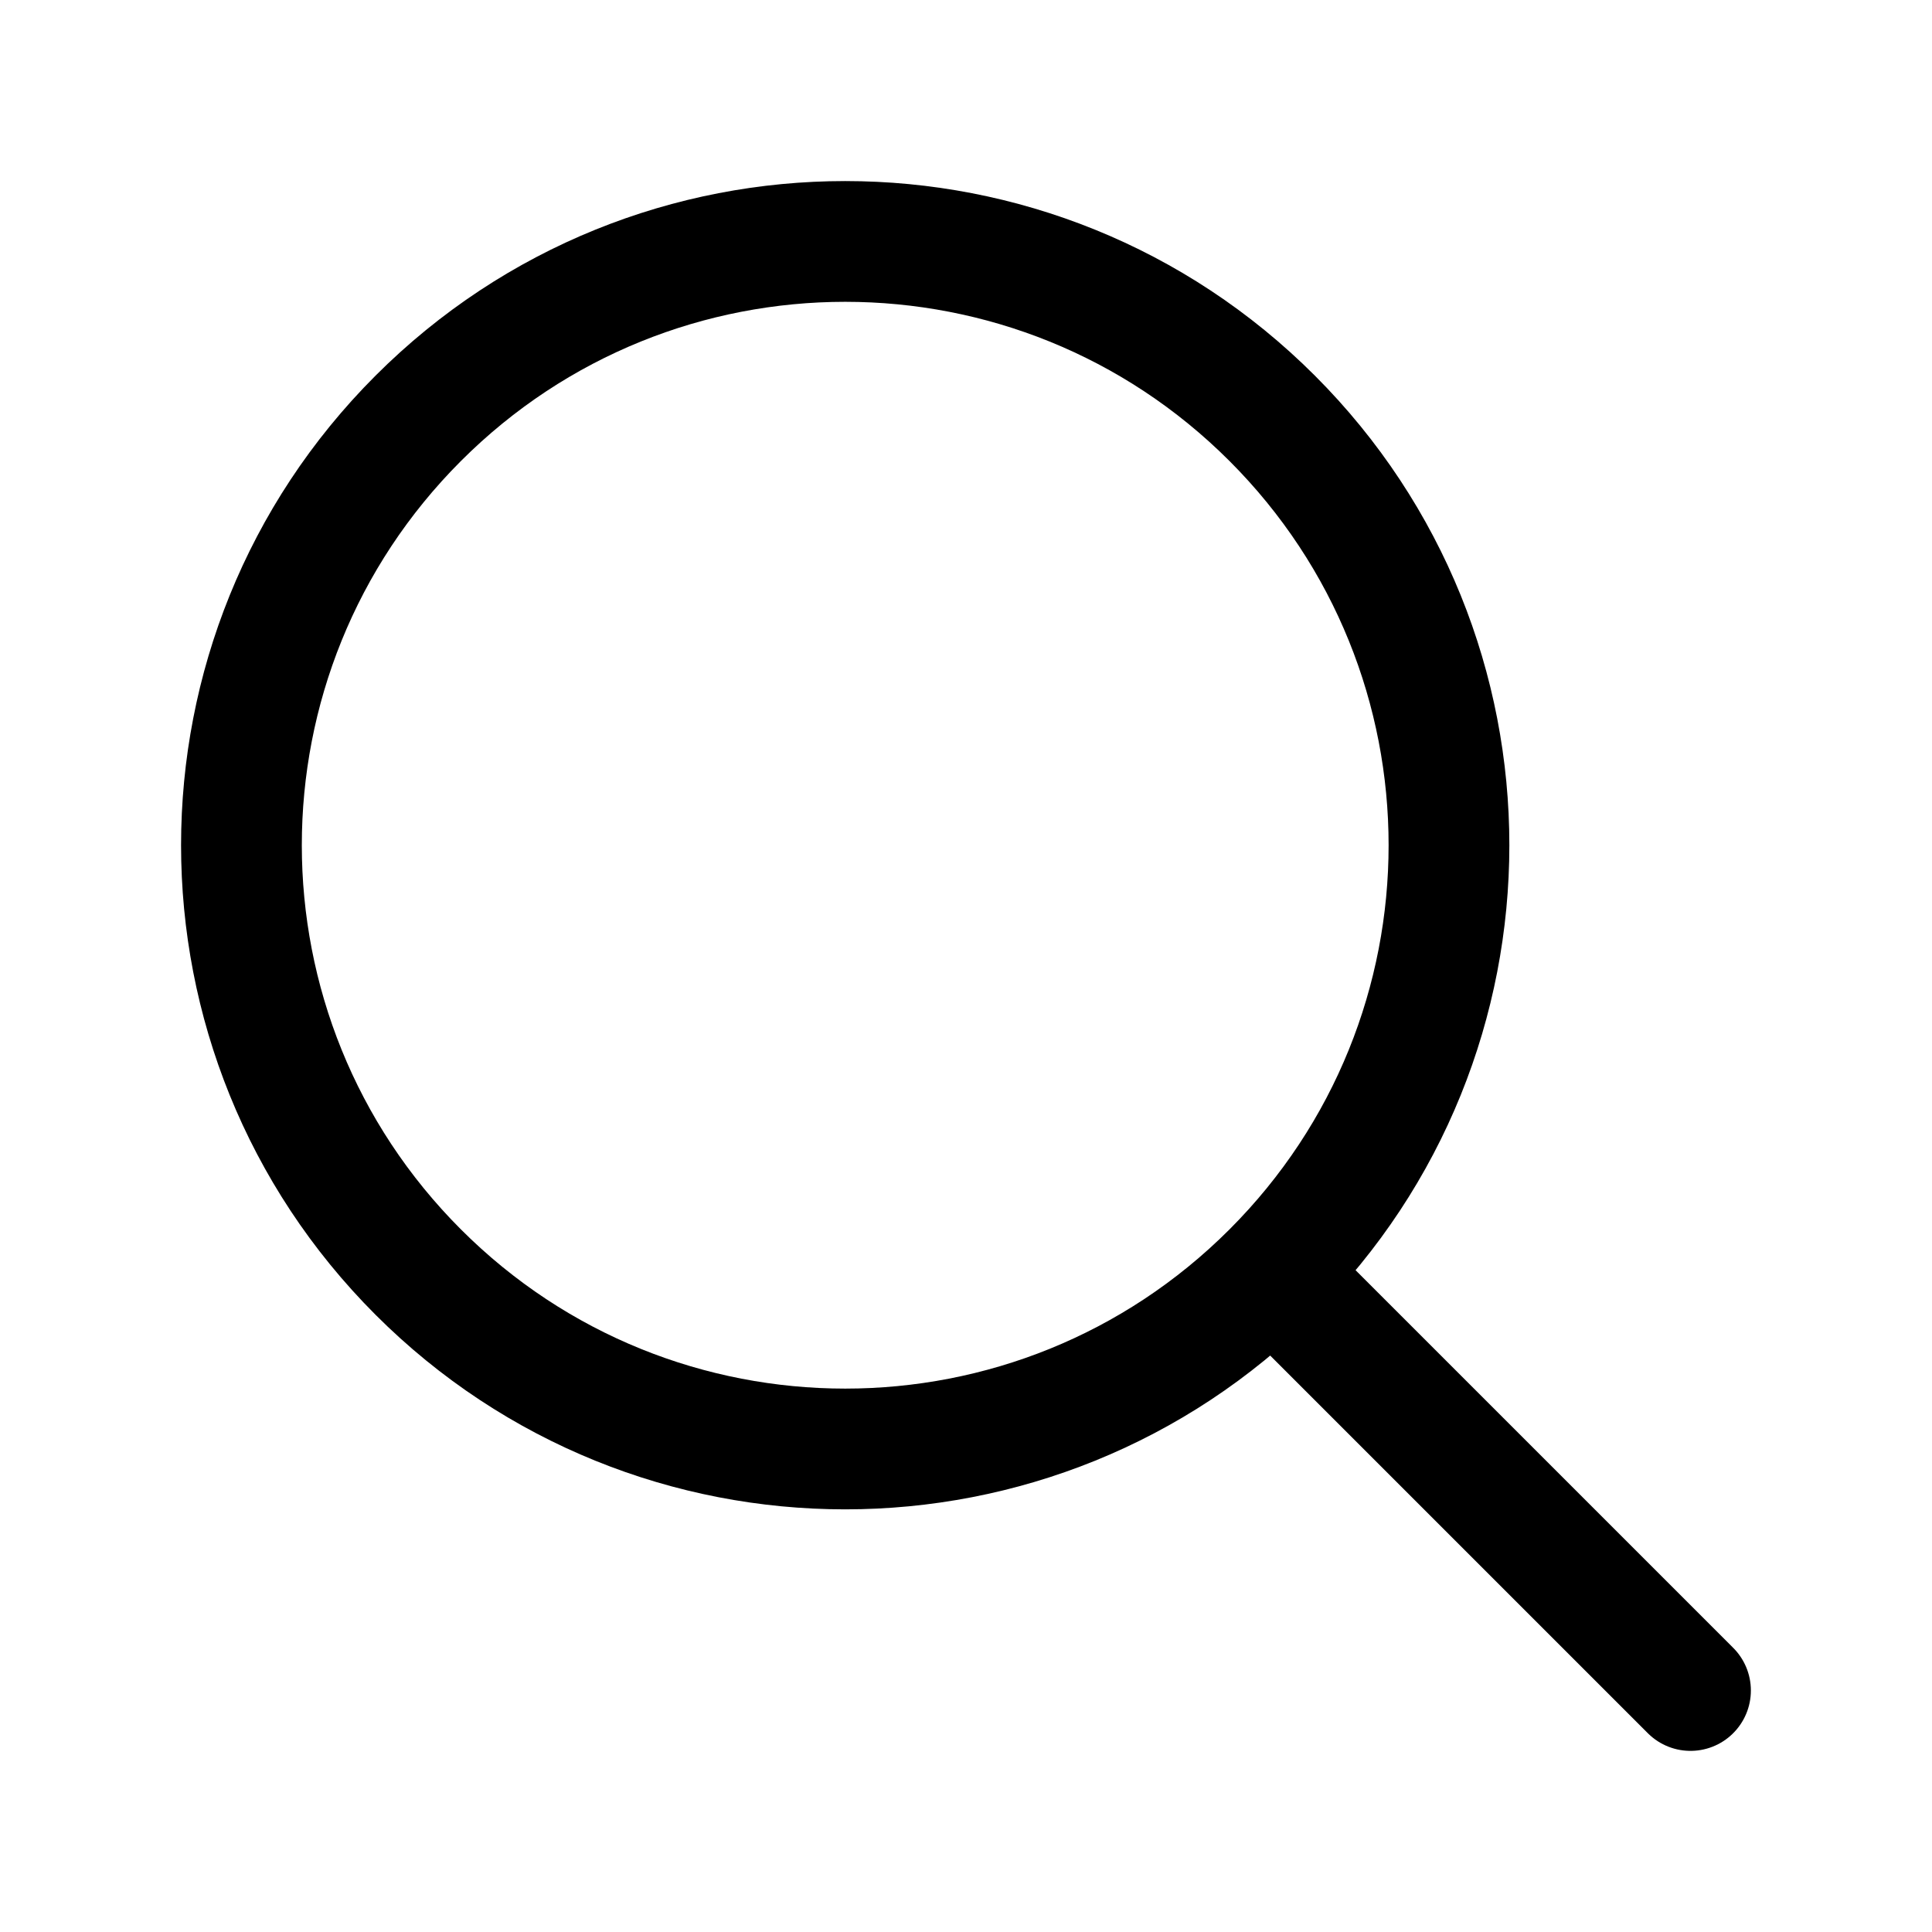
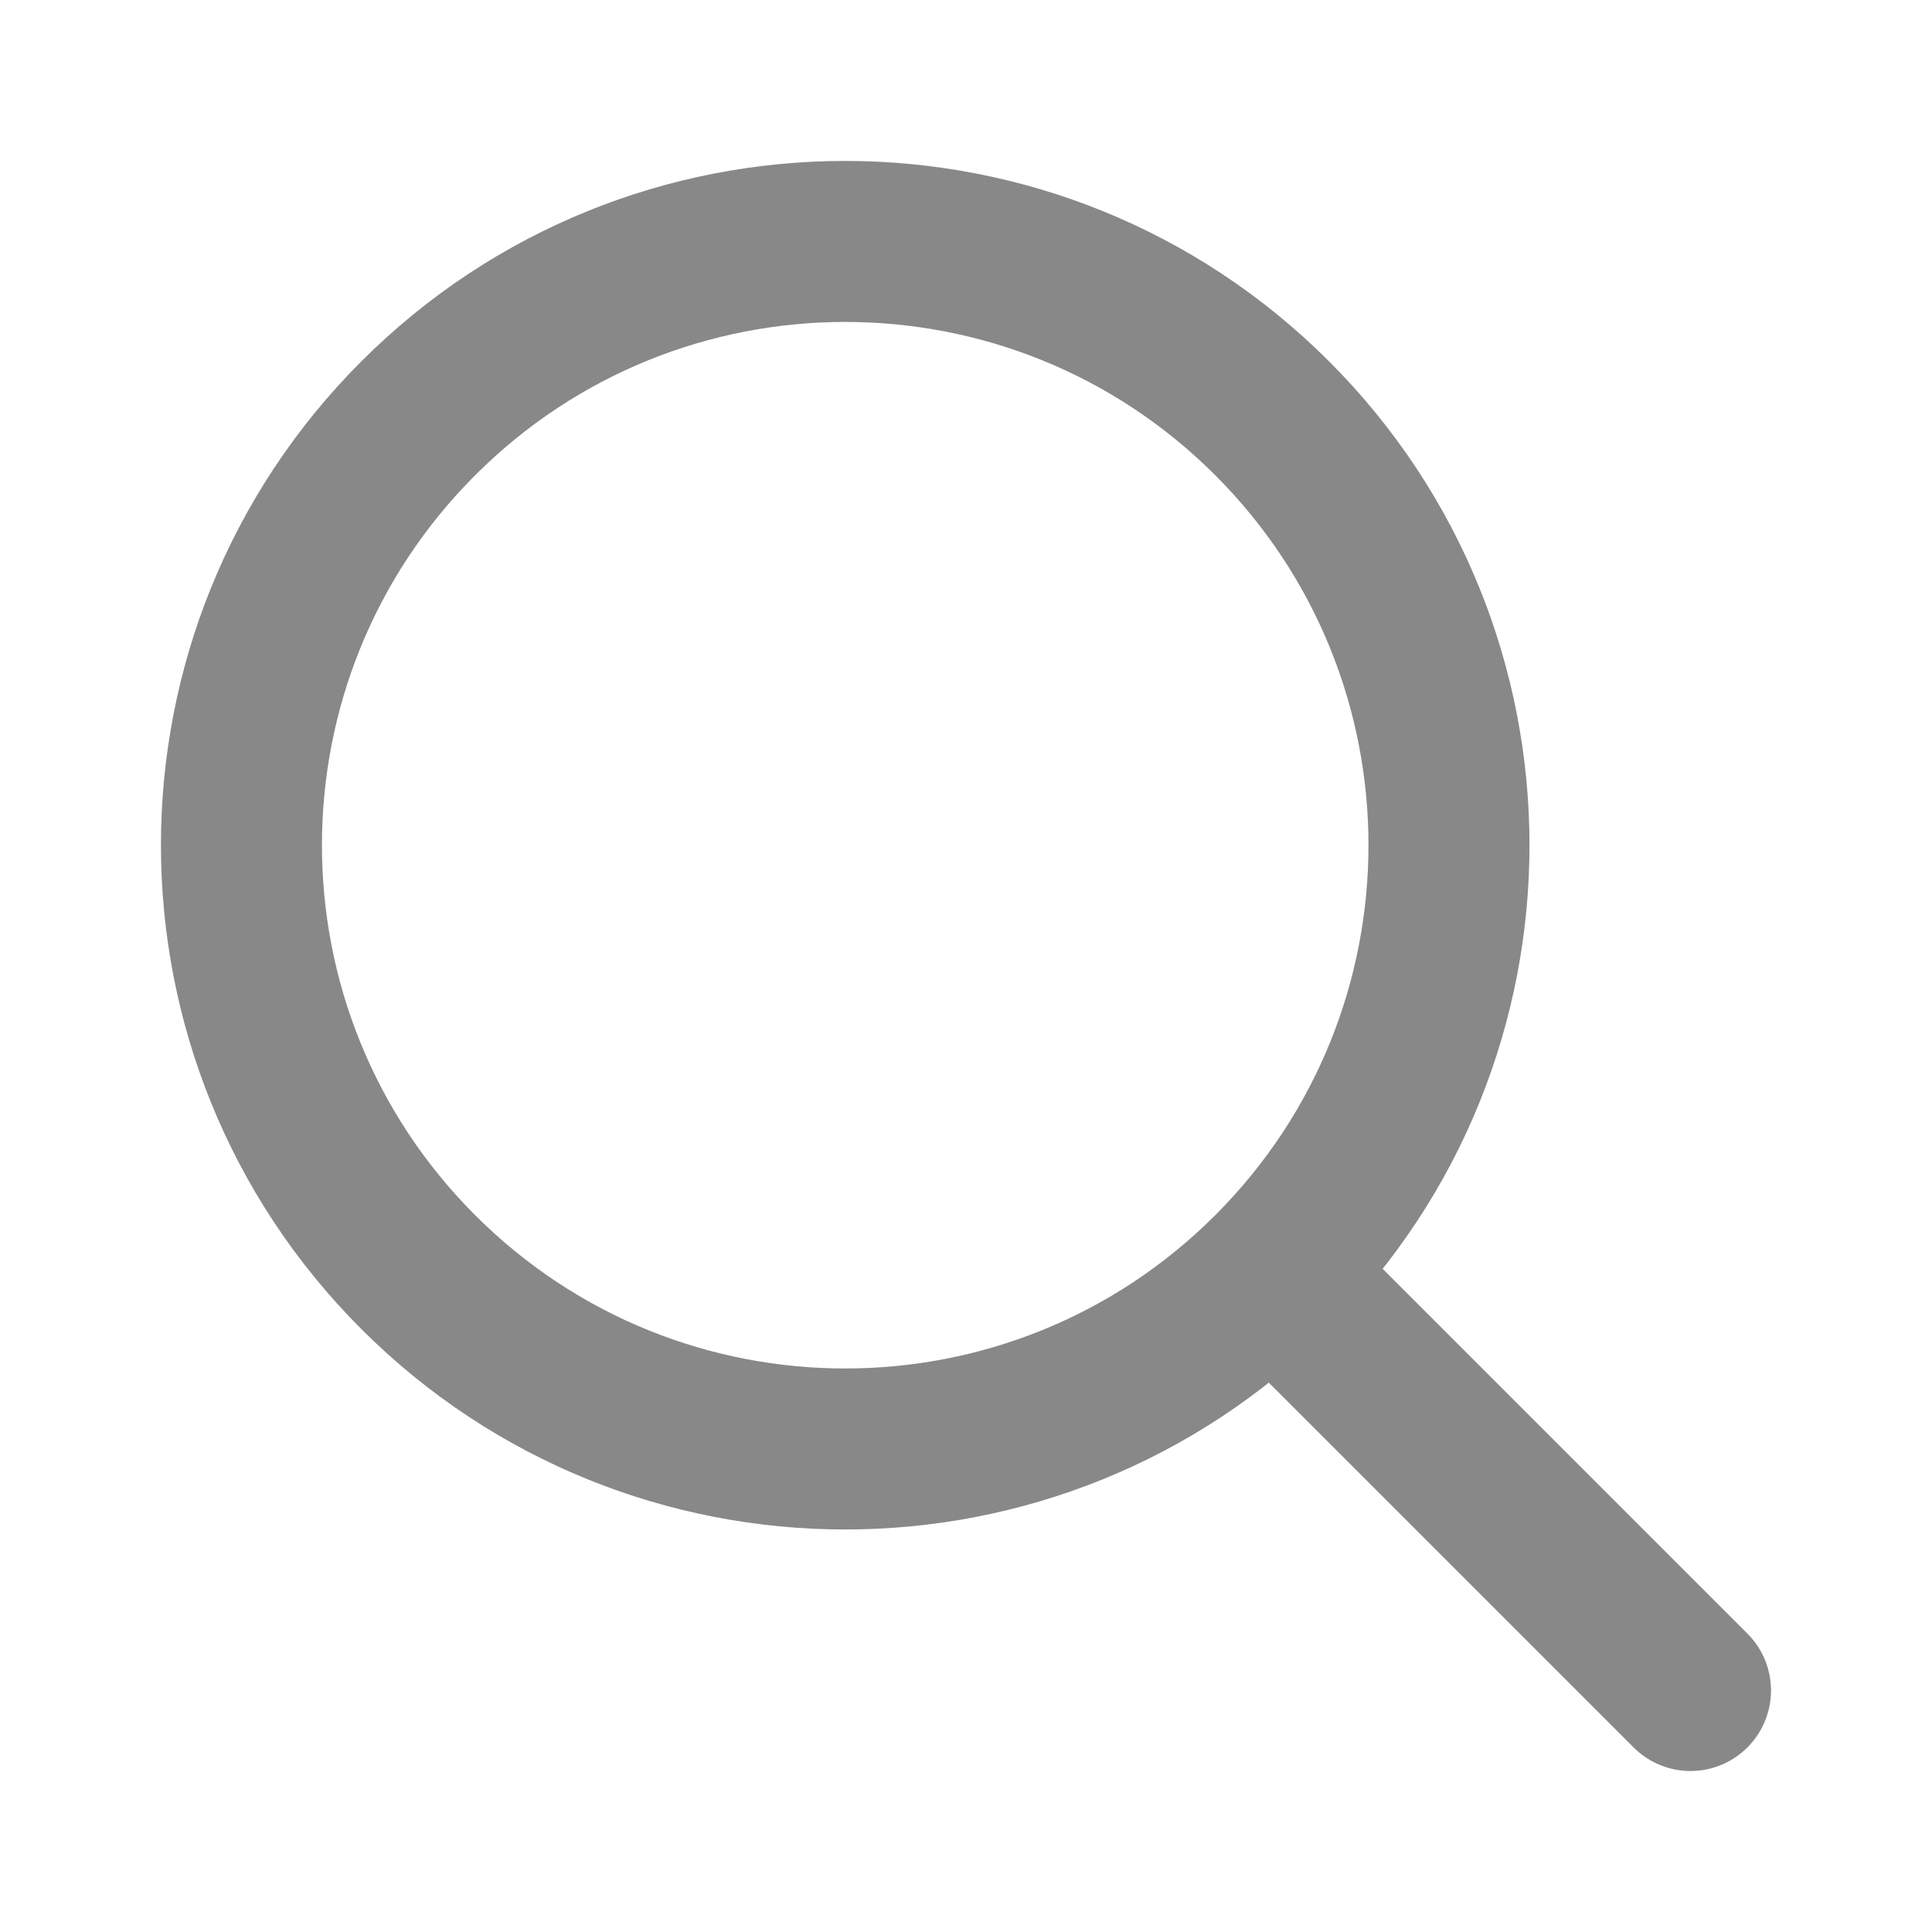
- <svg xmlns="http://www.w3.org/2000/svg" fill="none" viewBox="0 0 24 24" stroke-width="1.5" stroke="currentColor" class="size-6">
+ <svg xmlns="http://www.w3.org/2000/svg" fill="none" viewBox="0 0 24 24" stroke-width="2" stroke="#888888">
  <path stroke-linecap="round" stroke-linejoin="round" d="m21 21-5.197-5.197m0 0A7.5 7.5 0 1 0 5.196 5.196a7.5 7.5 0 0 0 10.607 10.607Z" />
</svg>
